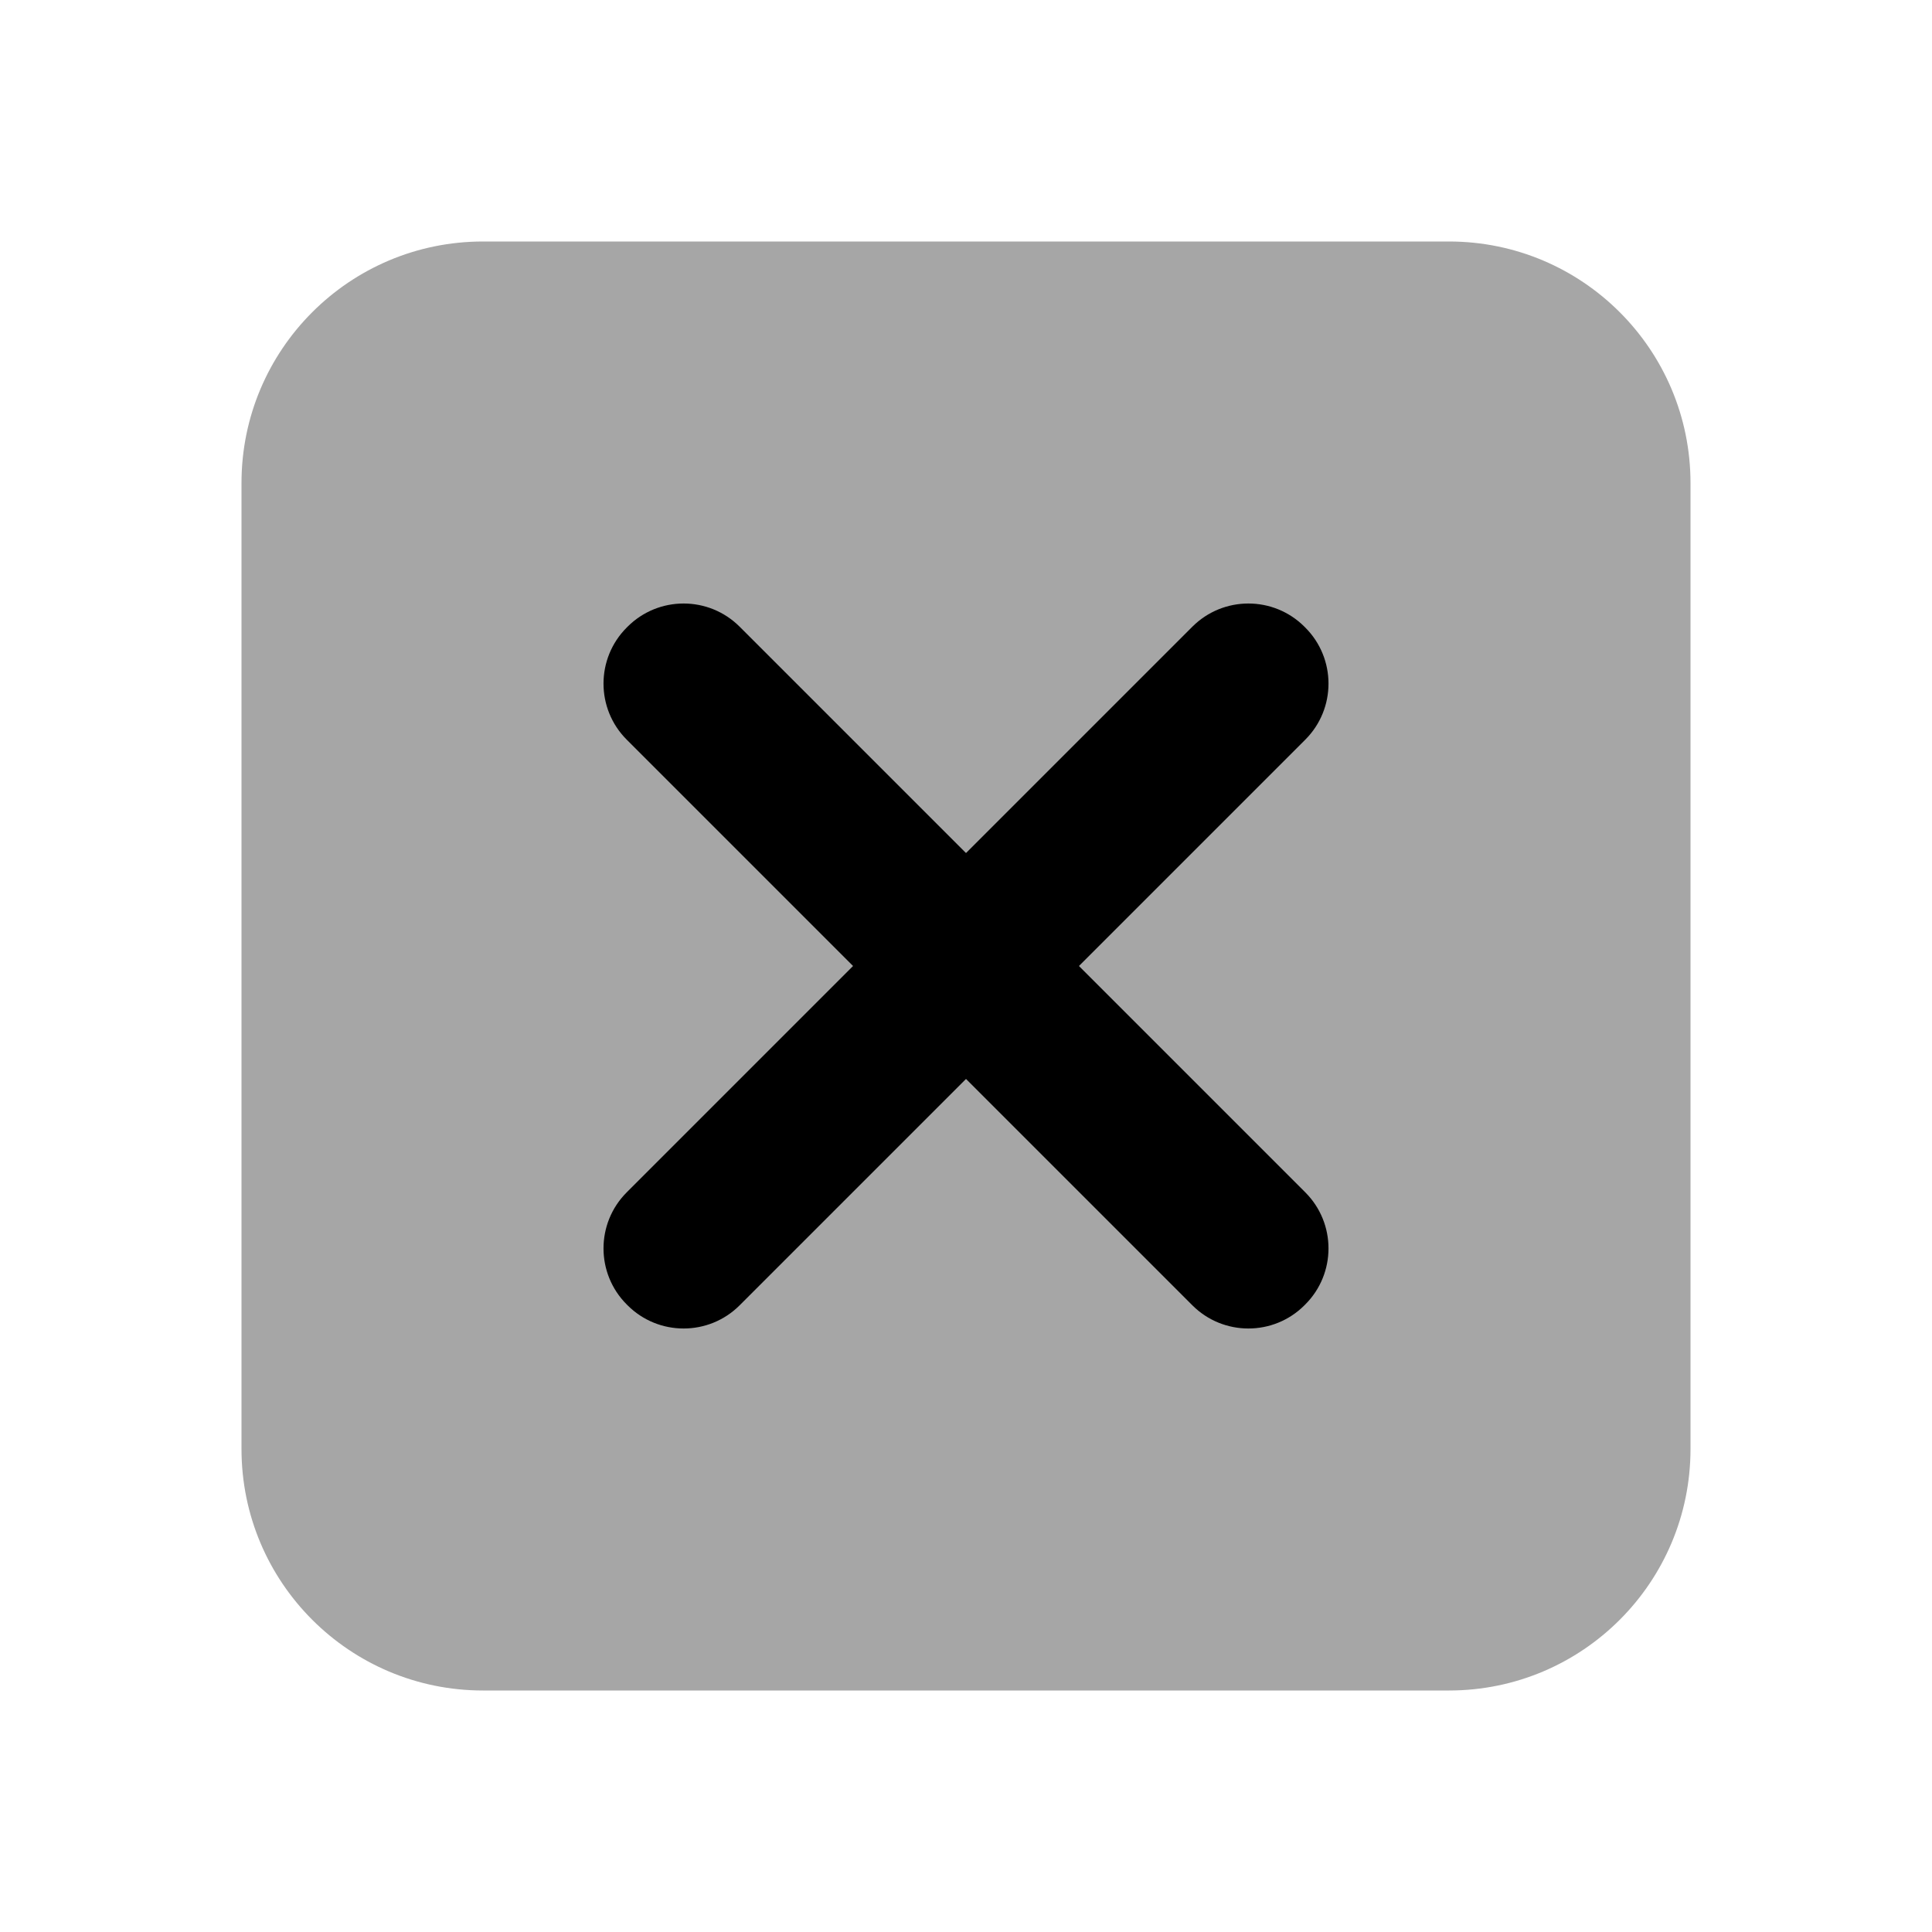
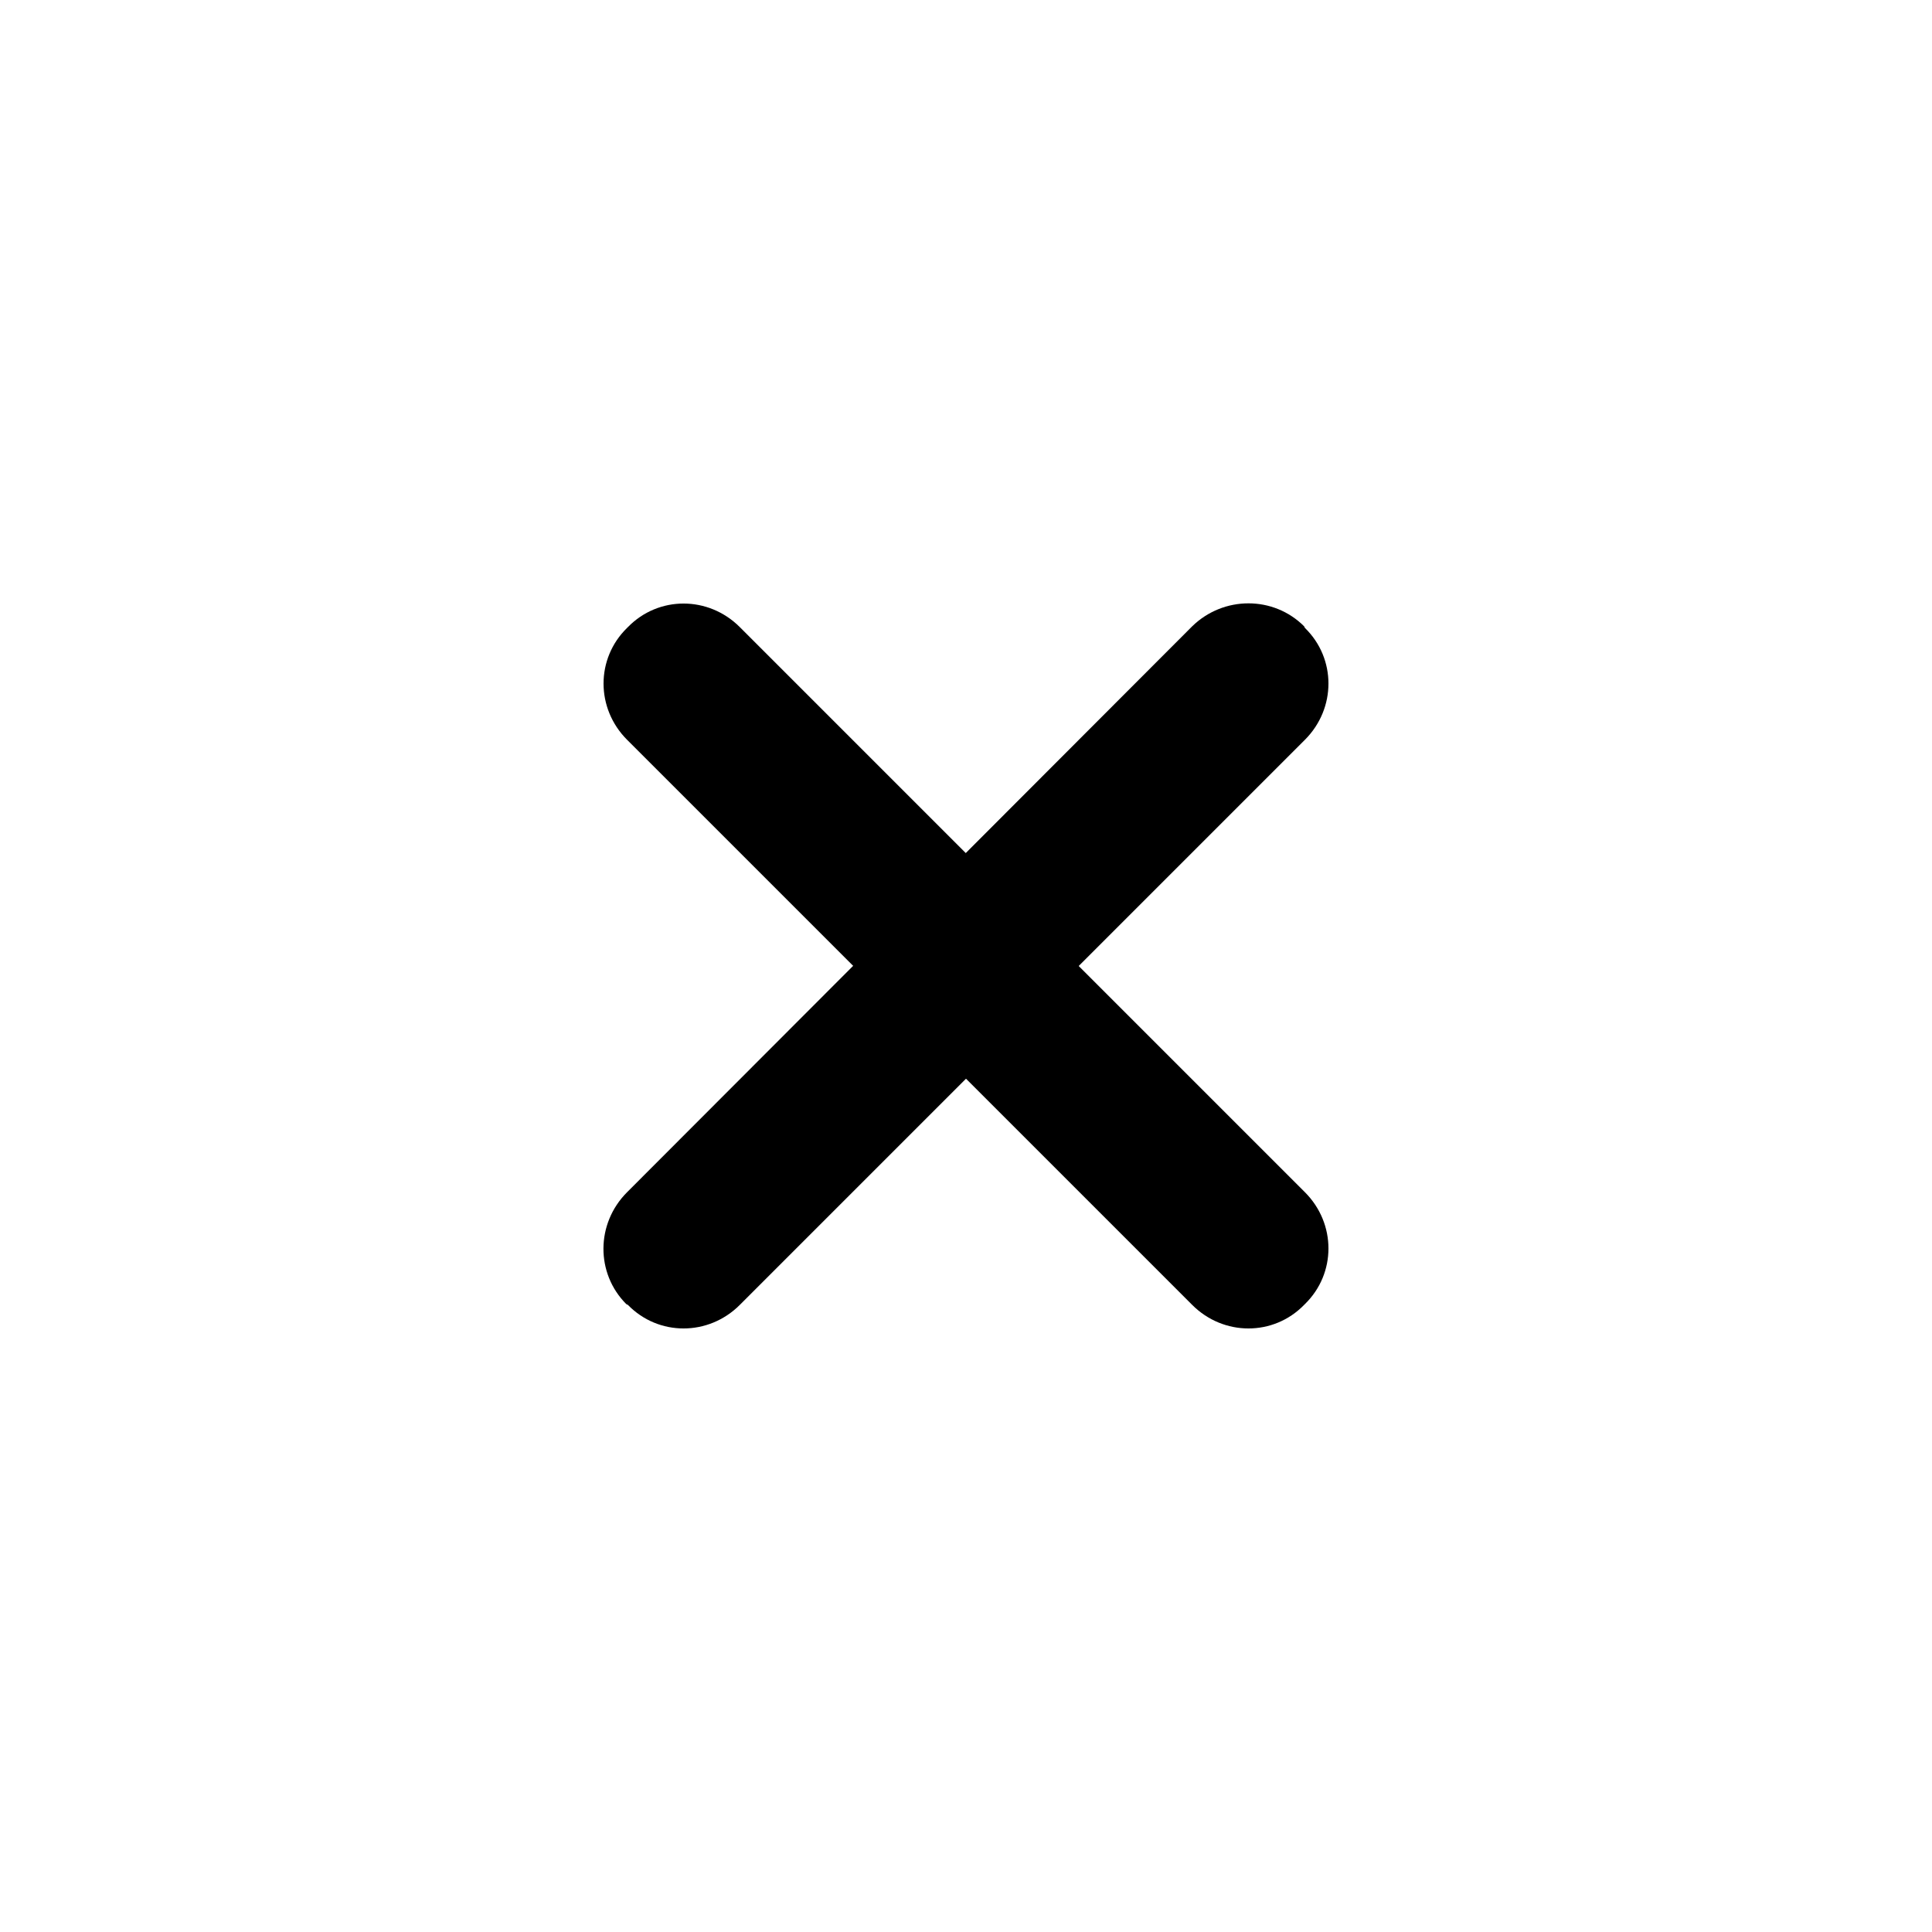
- <svg xmlns="http://www.w3.org/2000/svg" viewBox="0 0 24 24" width="24px" height="24px">
-   <path d="M18,21H6c-1.657,0-3-1.343-3-3V6c0-1.657,1.343-3,3-3h12c1.657,0,3,1.343,3,3v12 C21,19.657,19.657,21,18,21z" opacity=".35" />
-   <path d="M14.812,16.215L7.785,9.188c-0.384-0.384-0.384-1.008,0-1.392l0.011-0.011c0.384-0.384,1.008-0.384,1.392,0l7.027,7.027 c0.384,0.384,0.384,1.008,0,1.392l-0.011,0.011C15.82,16.599,15.196,16.599,14.812,16.215z" />
-   <path d="M7.785,14.812l7.027-7.027c0.384-0.384,1.008-0.384,1.392,0l0.011,0.011c0.384,0.384,0.384,1.008,0,1.392l-7.027,7.027 c-0.384,0.384-1.008,0.384-1.392,0l-0.011-0.011C7.401,15.82,7.401,15.196,7.785,14.812z" />
+ <svg xmlns="http://www.w3.org/2000/svg" width="24" height="24">
+   <g class="layer">
+     <path d="m14.81,16.21l-7.02,-7.02c-0.39,-0.39 -0.39,-1.01 0,-1.39l0.01,-0.01c0.38,-0.39 1,-0.39 1.39,0l7.02,7.02c0.39,0.39 0.39,1.01 0,1.39l-0.01,0.01c-0.38,0.39 -1,0.39 -1.39,0z" id="svg_2" />
+     <path d="m7.79,14.81l7.02,-7.03c0.39,-0.38 1.01,-0.38 1.39,0l0.01,0.02c0.39,0.38 0.39,1 0,1.39l-7.02,7.02c-0.39,0.39 -1.01,0.39 -1.39,0l-0.02,-0.01c-0.38,-0.38 -0.38,-1 0.01,-1.39z" id="svg_3" />
+   </g>
</svg>
